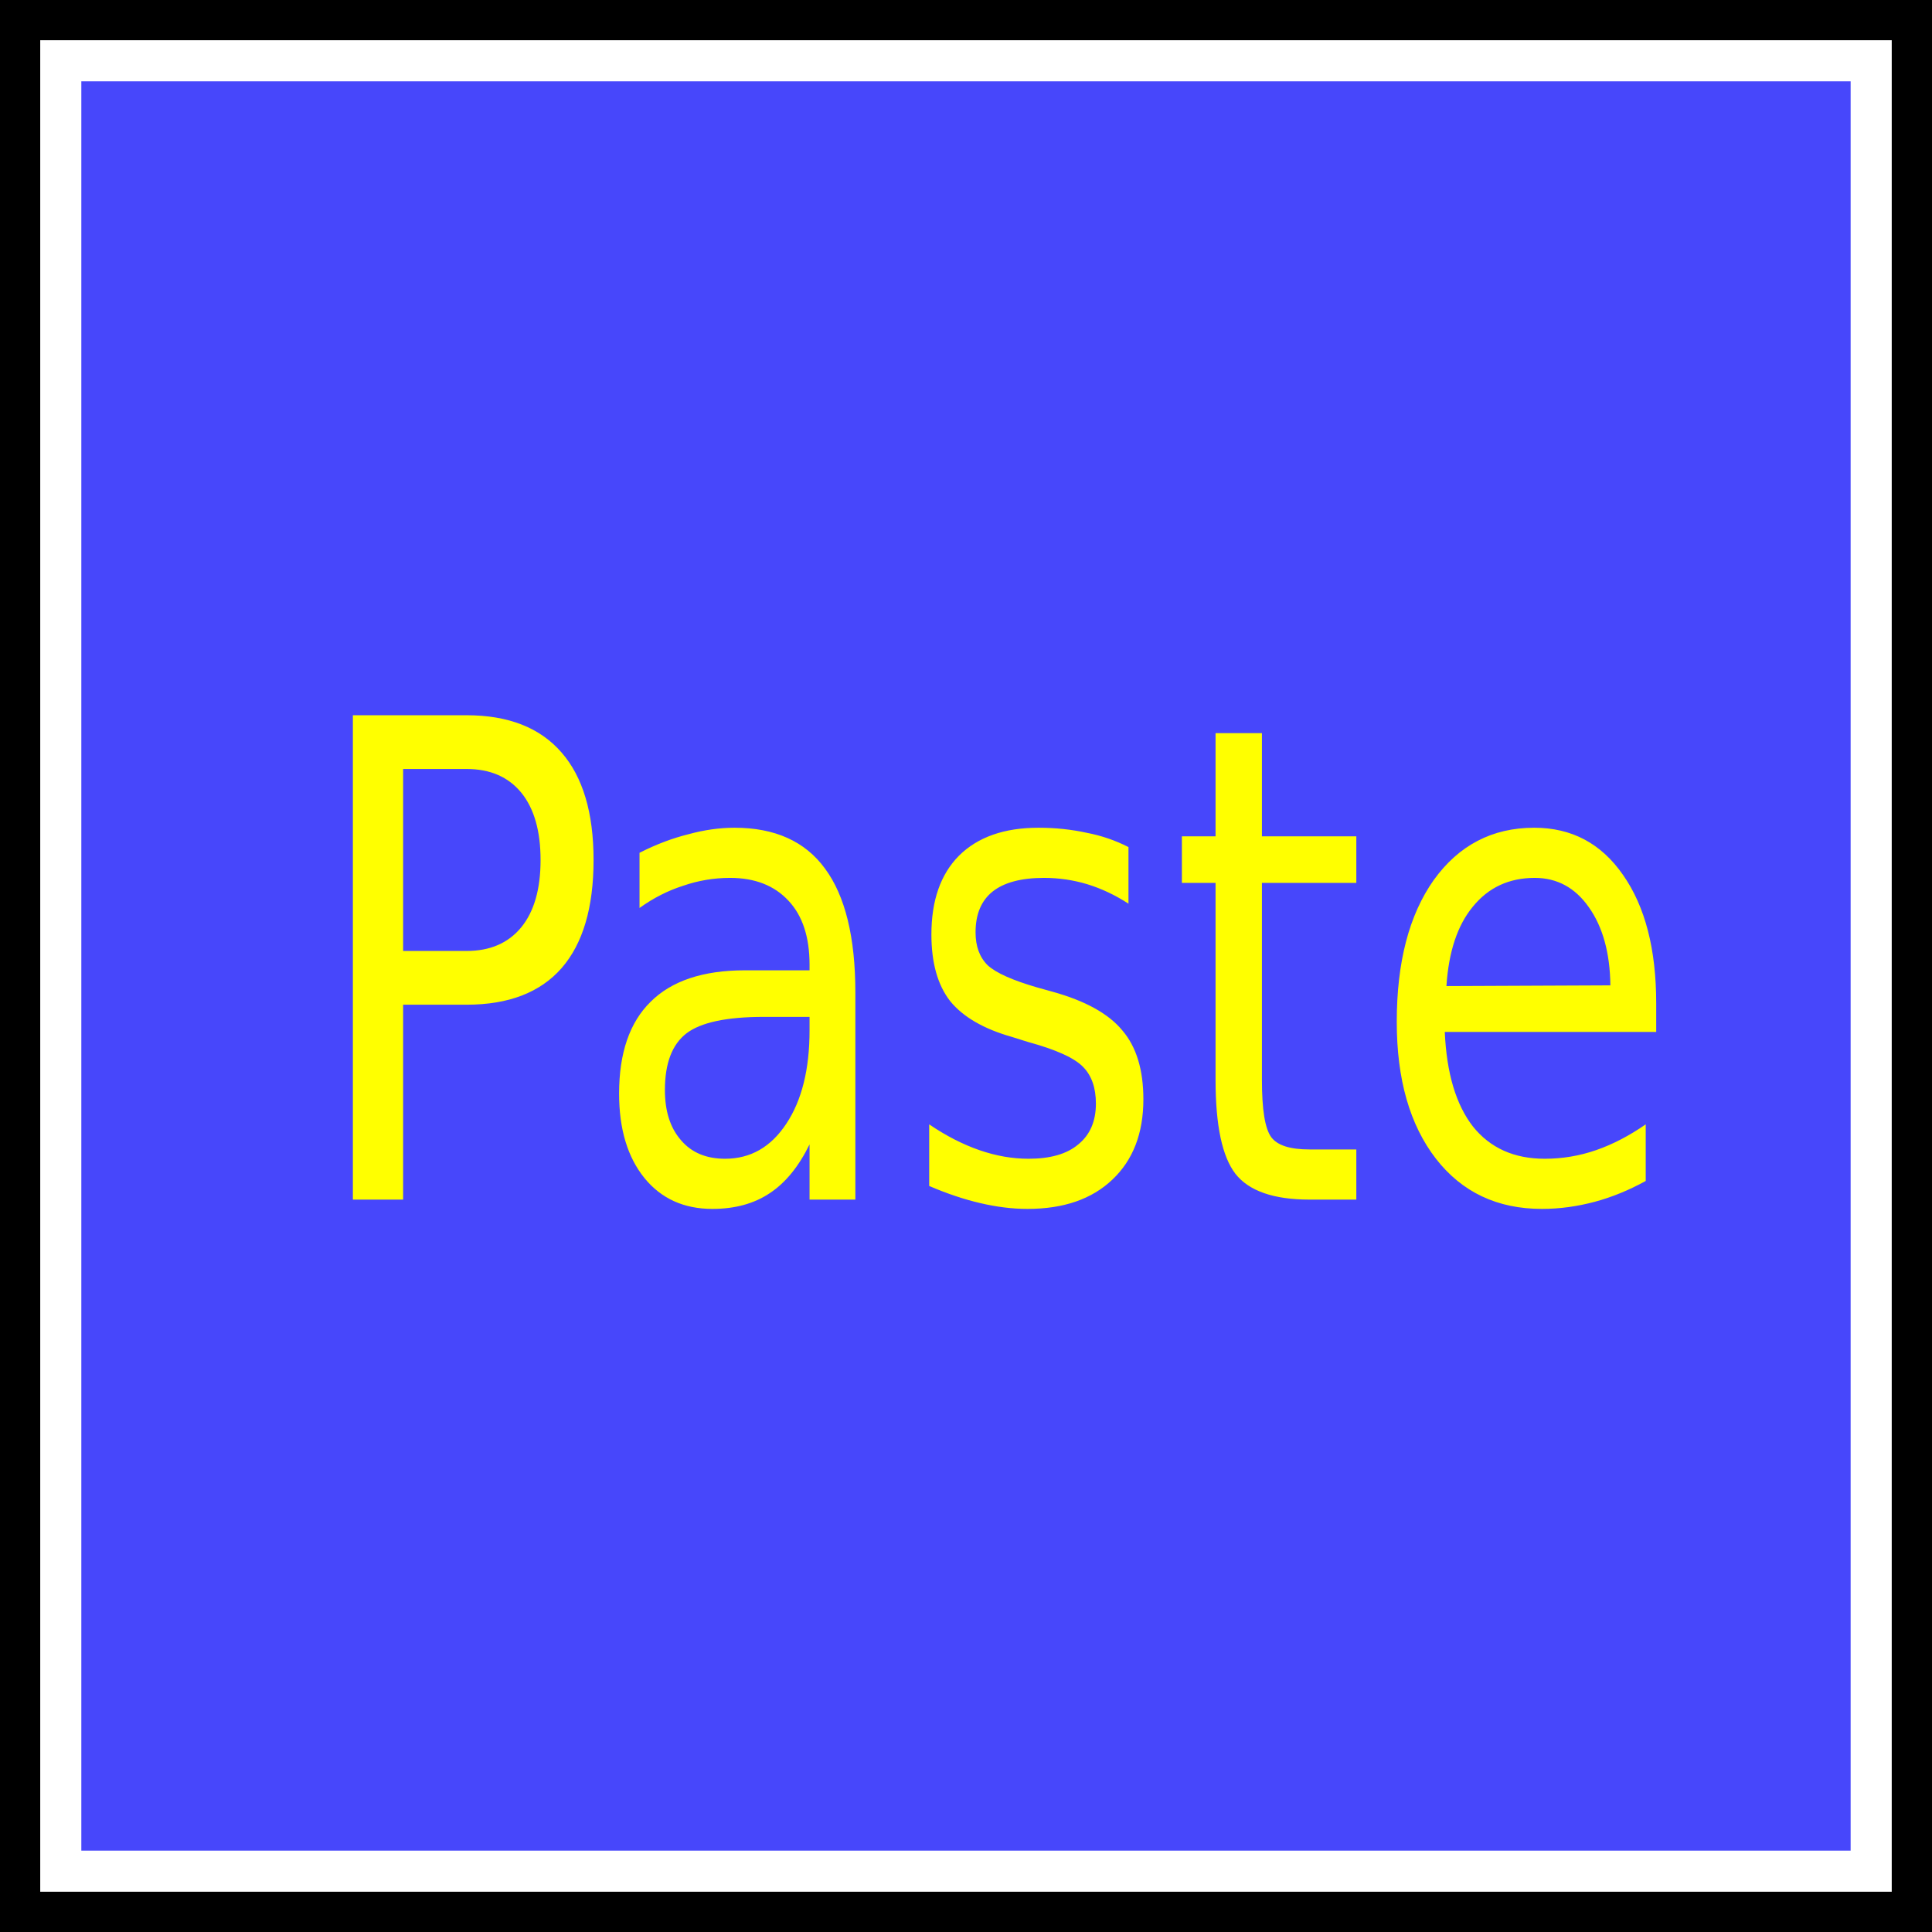
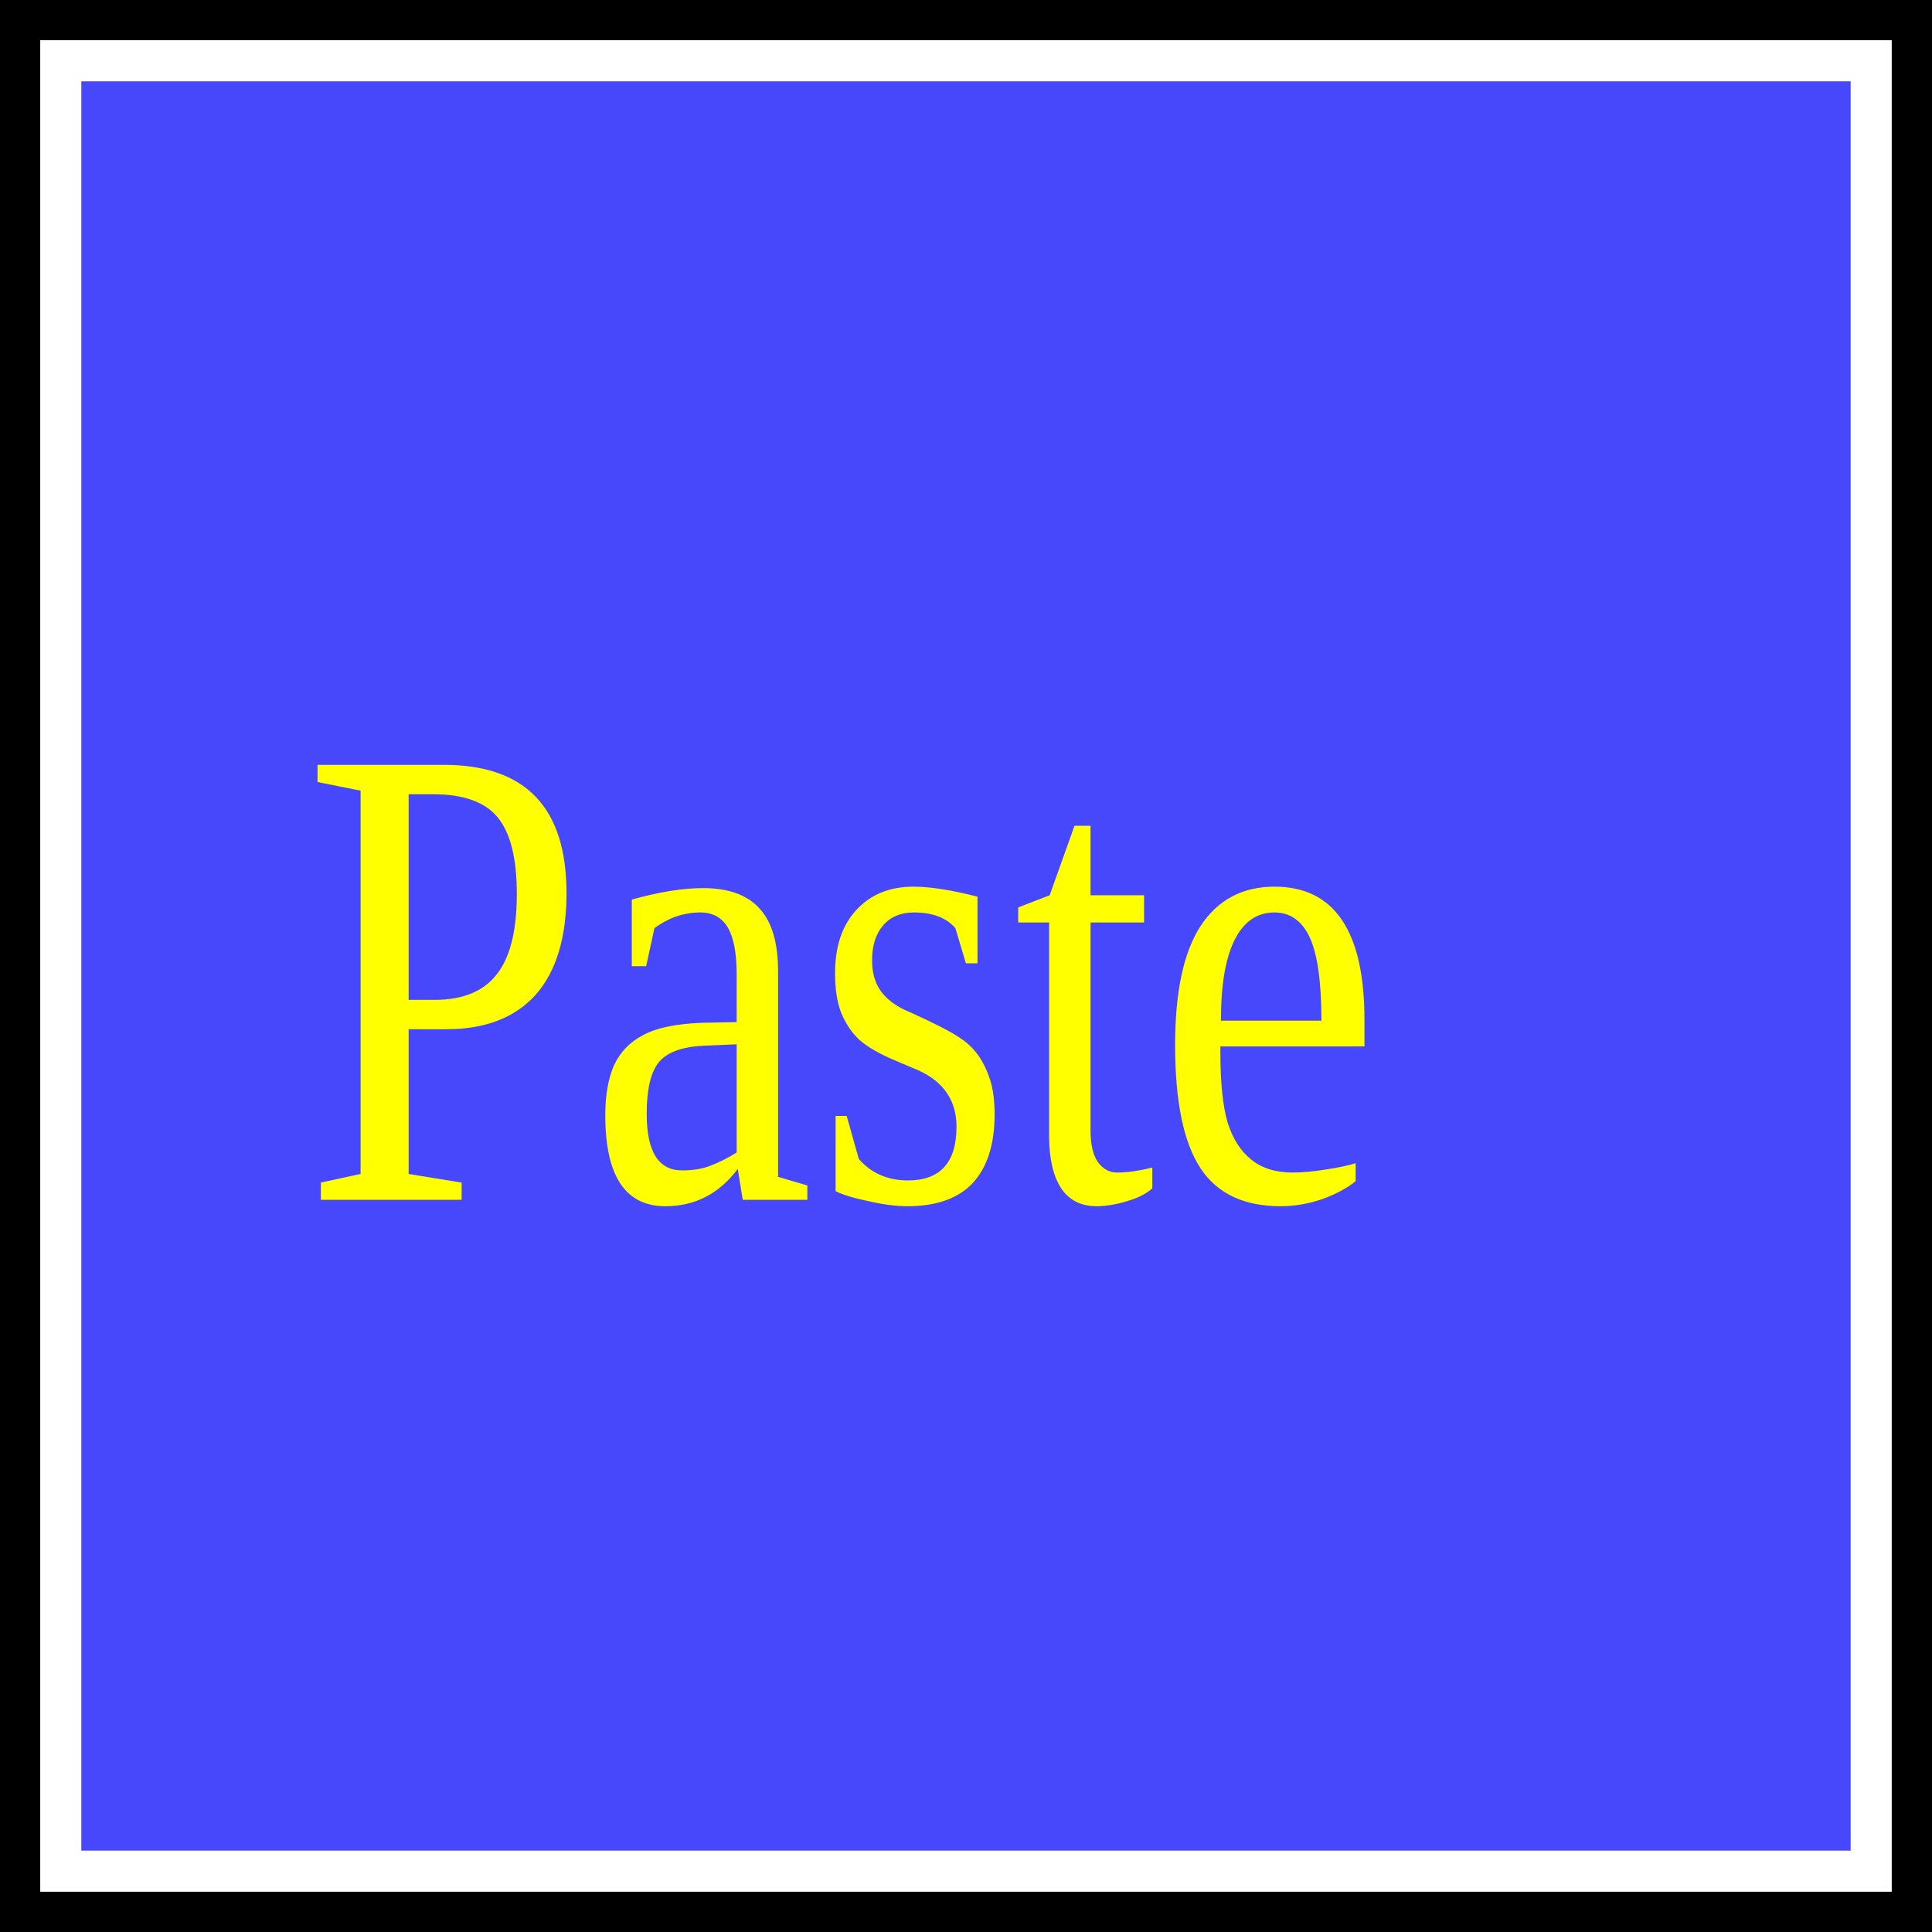
<svg xmlns="http://www.w3.org/2000/svg" width="48px" height="48px" id="svg2837">
  <defs id="defs2839">
    </defs>
  <g id="layer1">
    <rect style="fill:#0000ff;fill-rule:evenodd;stroke:#000000;stroke-width:1.33px;stroke-linecap:butt;stroke-linejoin:miter;stroke-opacity:1;fill-opacity:0.706" id="rect2847" width="46.67" height="46.67" x="0.665" y="0.665" />
    <rect style="fill:#0000ff;fill-rule:evenodd;stroke:#ffffff;stroke-width:1.021px;stroke-linecap:butt;stroke-linejoin:miter;stroke-opacity:1;fill-opacity:0" id="rect3621" width="44.979" height="44.979" x="1.51" y="1.51" />
-     <text xml:space="preserve" style="font-size:14.478px;font-style:normal;font-weight:normal;fill:#ffff00;fill-opacity:1;stroke:none;stroke-width:1px;stroke-linecap:butt;stroke-linejoin:miter;stroke-opacity:1;font-family:Bitstream Vera Sans" x="8.567" y="26.163" id="text2393" transform="scale(0.8777526,1.139273)">
+     <text xml:space="preserve" style="font-size:14.478px;font-style:normal;font-weight:normal;fill:#ffff00;fill-opacity:1;stroke:none;stroke-width:1px;stroke-linecap:butt;stroke-linejoin:miter;stroke-opacity:1" x="8.567" y="26.163" id="text2393" transform="scale(0.8777526,1.139273)">
      <tspan id="tspan2395" x="8.567" y="26.163">Paste</tspan>
    </text>
  </g>
</svg>
